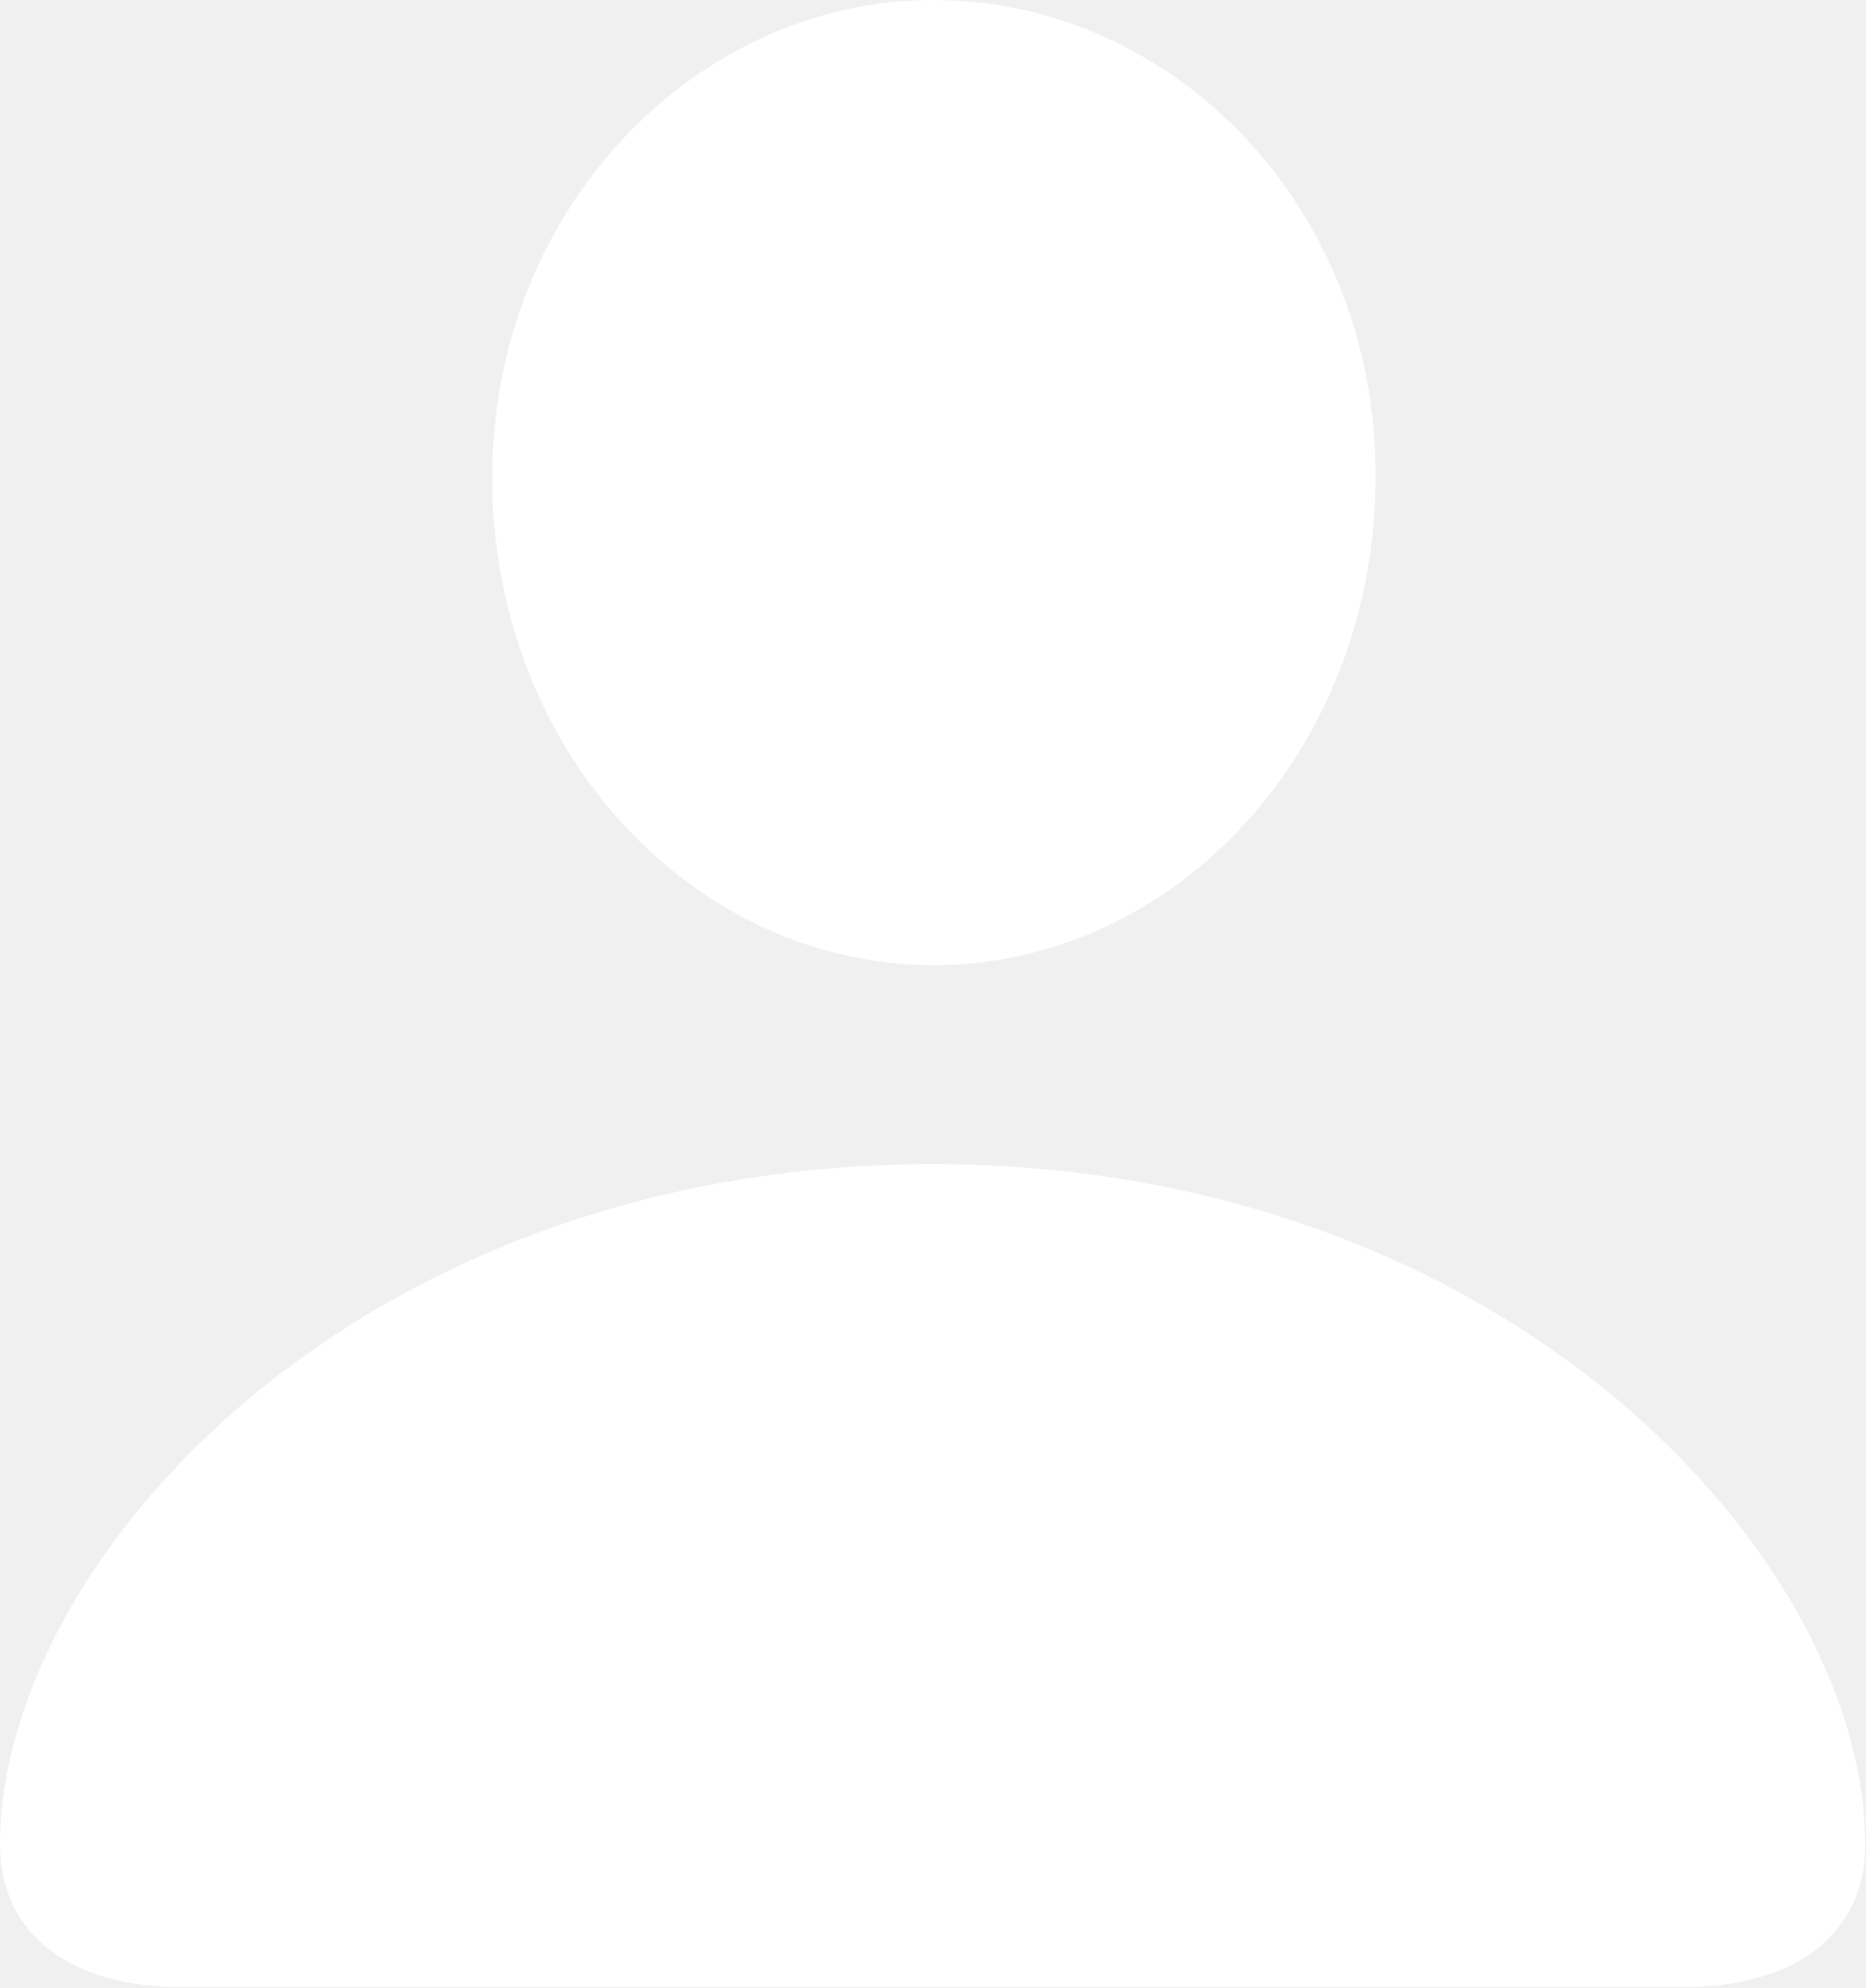
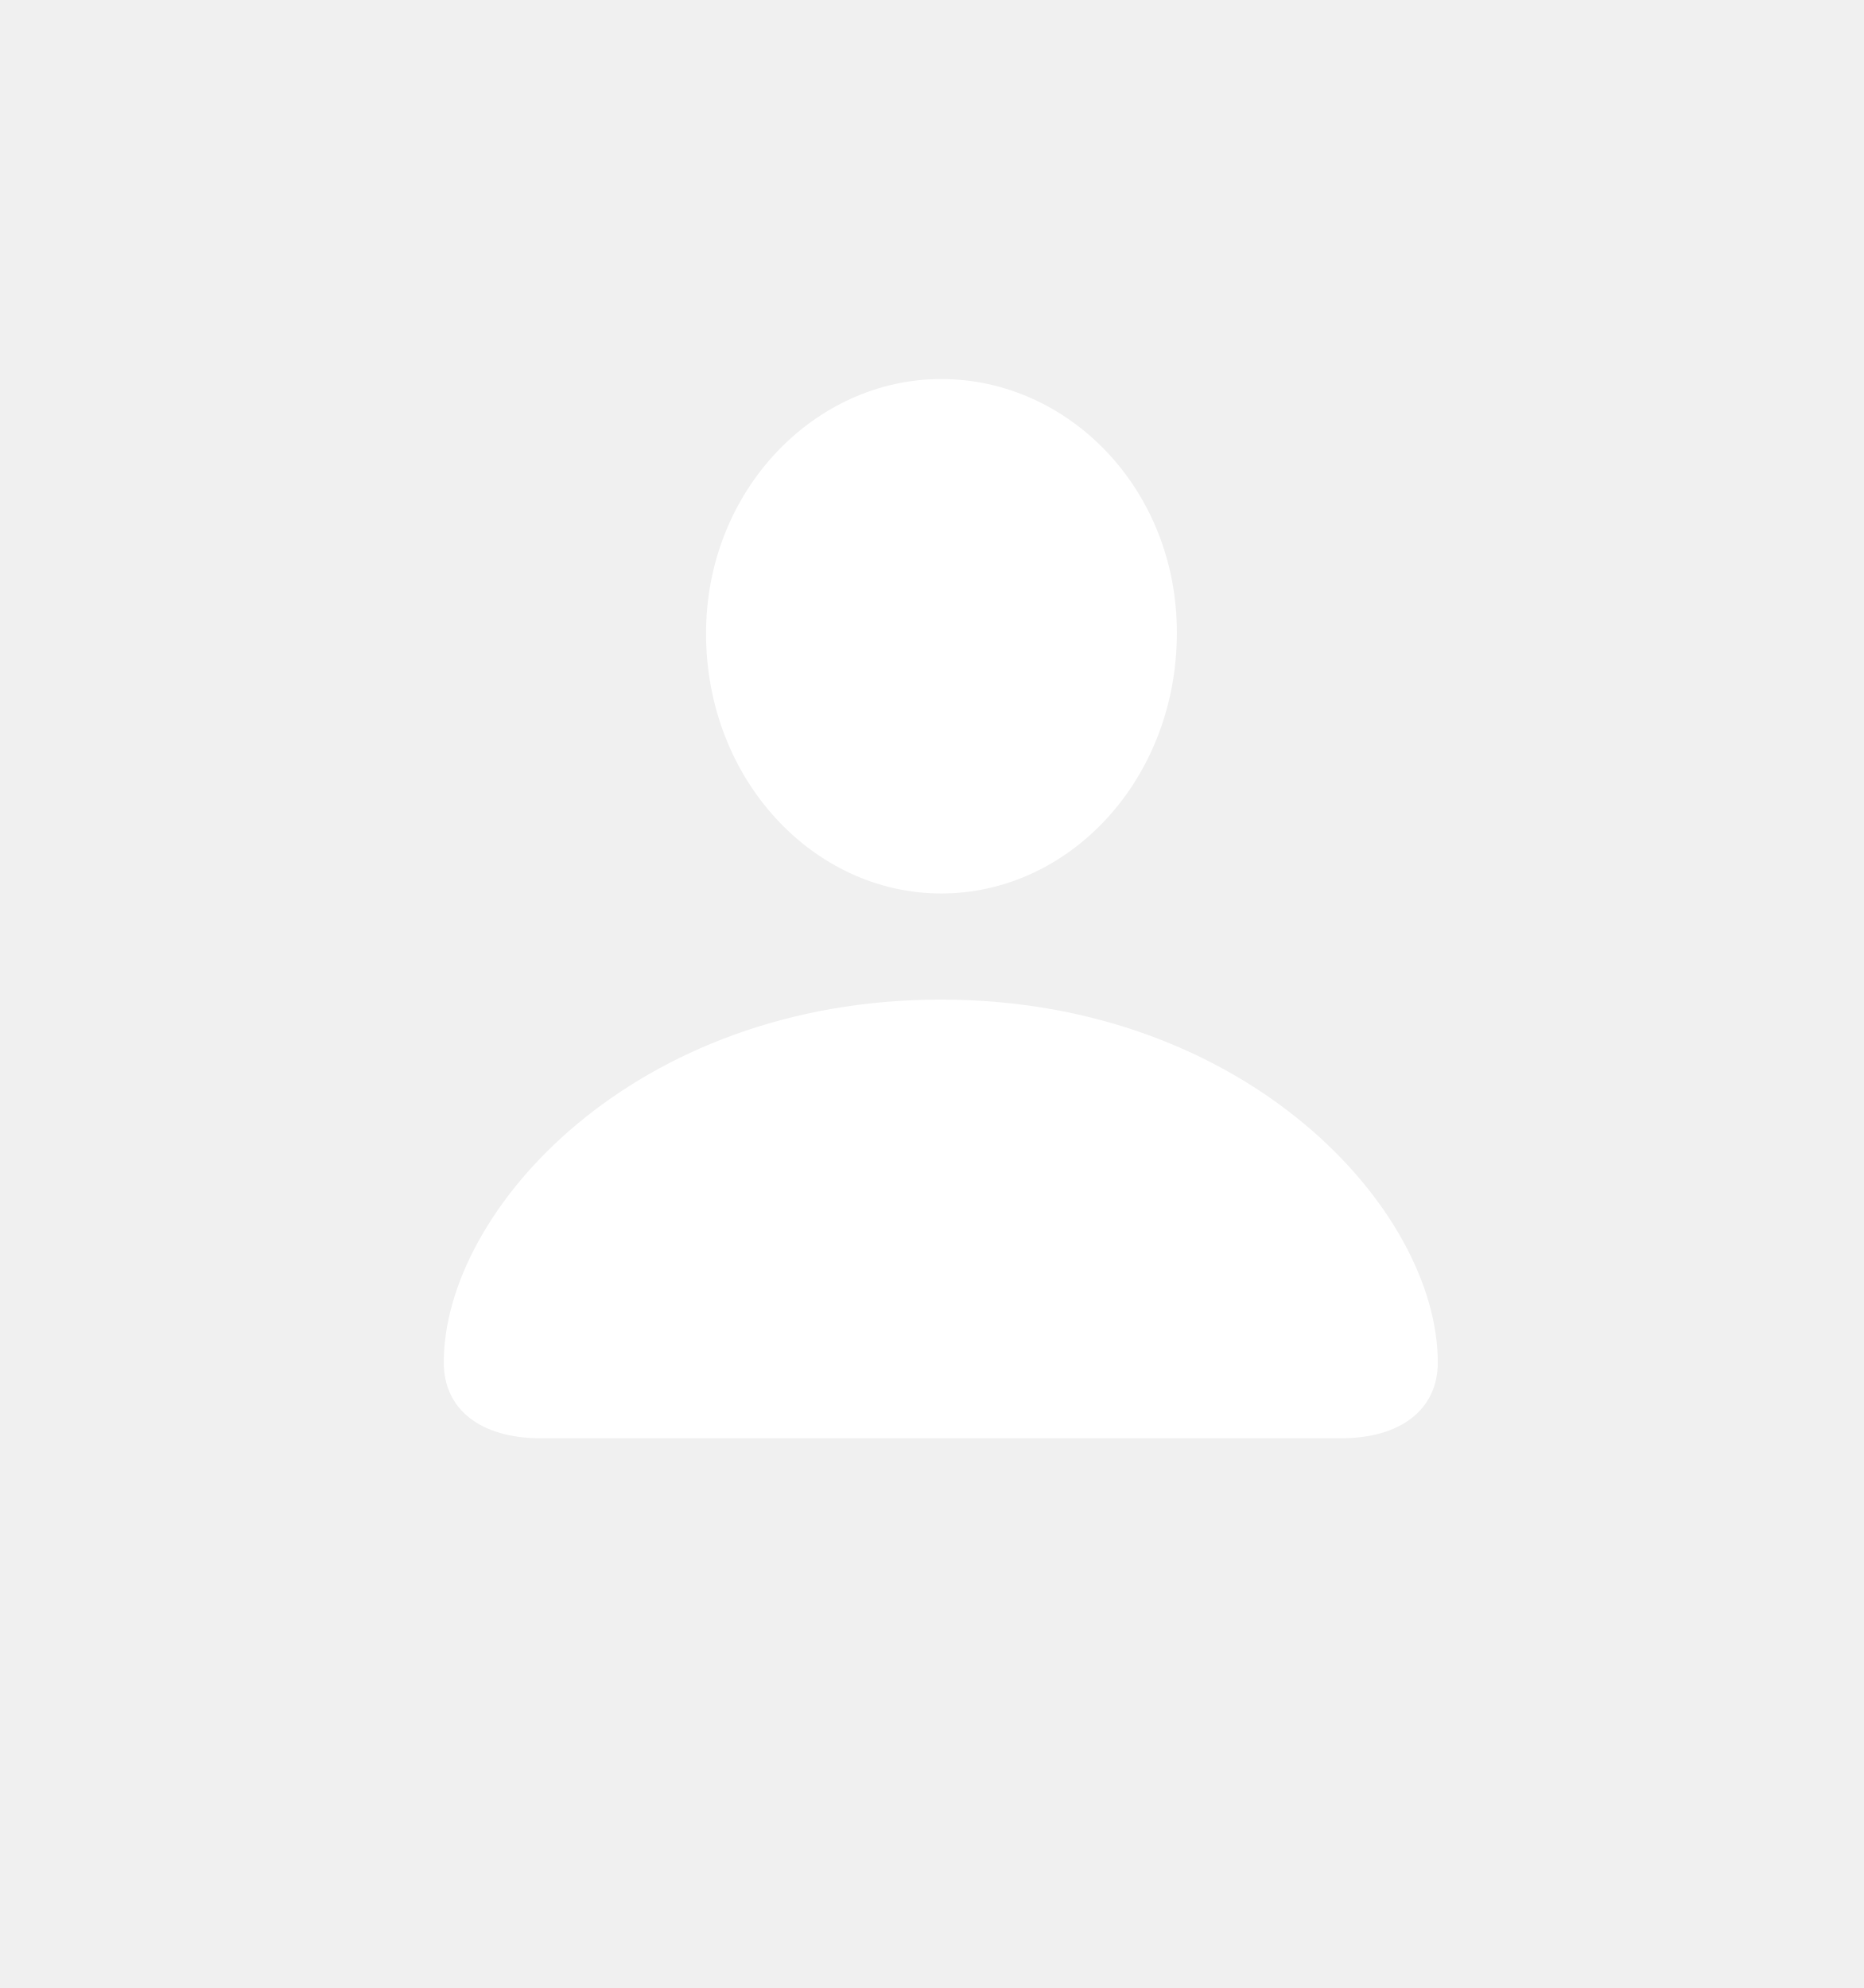
- <svg xmlns="http://www.w3.org/2000/svg" version="1.1" viewBox="0 0 105.664 112.646">
-   <g>
-     <rect height="112.646" opacity="0" width="105.664" x="0" y="0" />
-     <path d="M10.303 112.598L95.361 112.598C101.758 112.598 105.664 109.521 105.664 104.541C105.664 88.33 85.4 65.967 52.832 65.967C20.264 65.967 0 88.33 0 104.541C0 109.521 3.906 112.598 10.303 112.598ZM52.881 54.688C66.504 54.688 77.93 42.578 77.93 26.953C77.93 11.67 66.406 0 52.881 0C39.404 0 27.881 11.865 27.881 27.051C27.881 42.578 39.307 54.688 52.881 54.688Z" fill="white" />
+ <svg xmlns="http://www.w3.org/2000/svg" width="105" height="112" viewBox="0 0 105 112">
+   <g id="g1">
+     <path id="path1" fill="#000000" stroke="none" opacity="0" d="M 0 -0.646 L 105.664 -0.646 L 105.664 112 L 0 112 Z" />
+     <path id="path2" fill="#ffffff" stroke="none" d="M 30.46 81.029 L 75.54 81.029 C 78.93 81.029 81 79.398 81 76.759 C 81 68.167 70.261 56.315 53 56.315 C 35.739 56.315 25 68.167 25 76.759 C 25 79.398 27.07 81.029 30.46 81.029 Z M 53.026 50.337 C 60.246 50.337 66.301 43.92 66.301 35.639 C 66.301 27.539 60.194 21.354 53.026 21.354 C 45.884 21.354 39.776 27.642 39.776 35.69 C 39.776 43.92 45.832 50.337 53.026 50.337 Z" />
  </g>
</svg>
